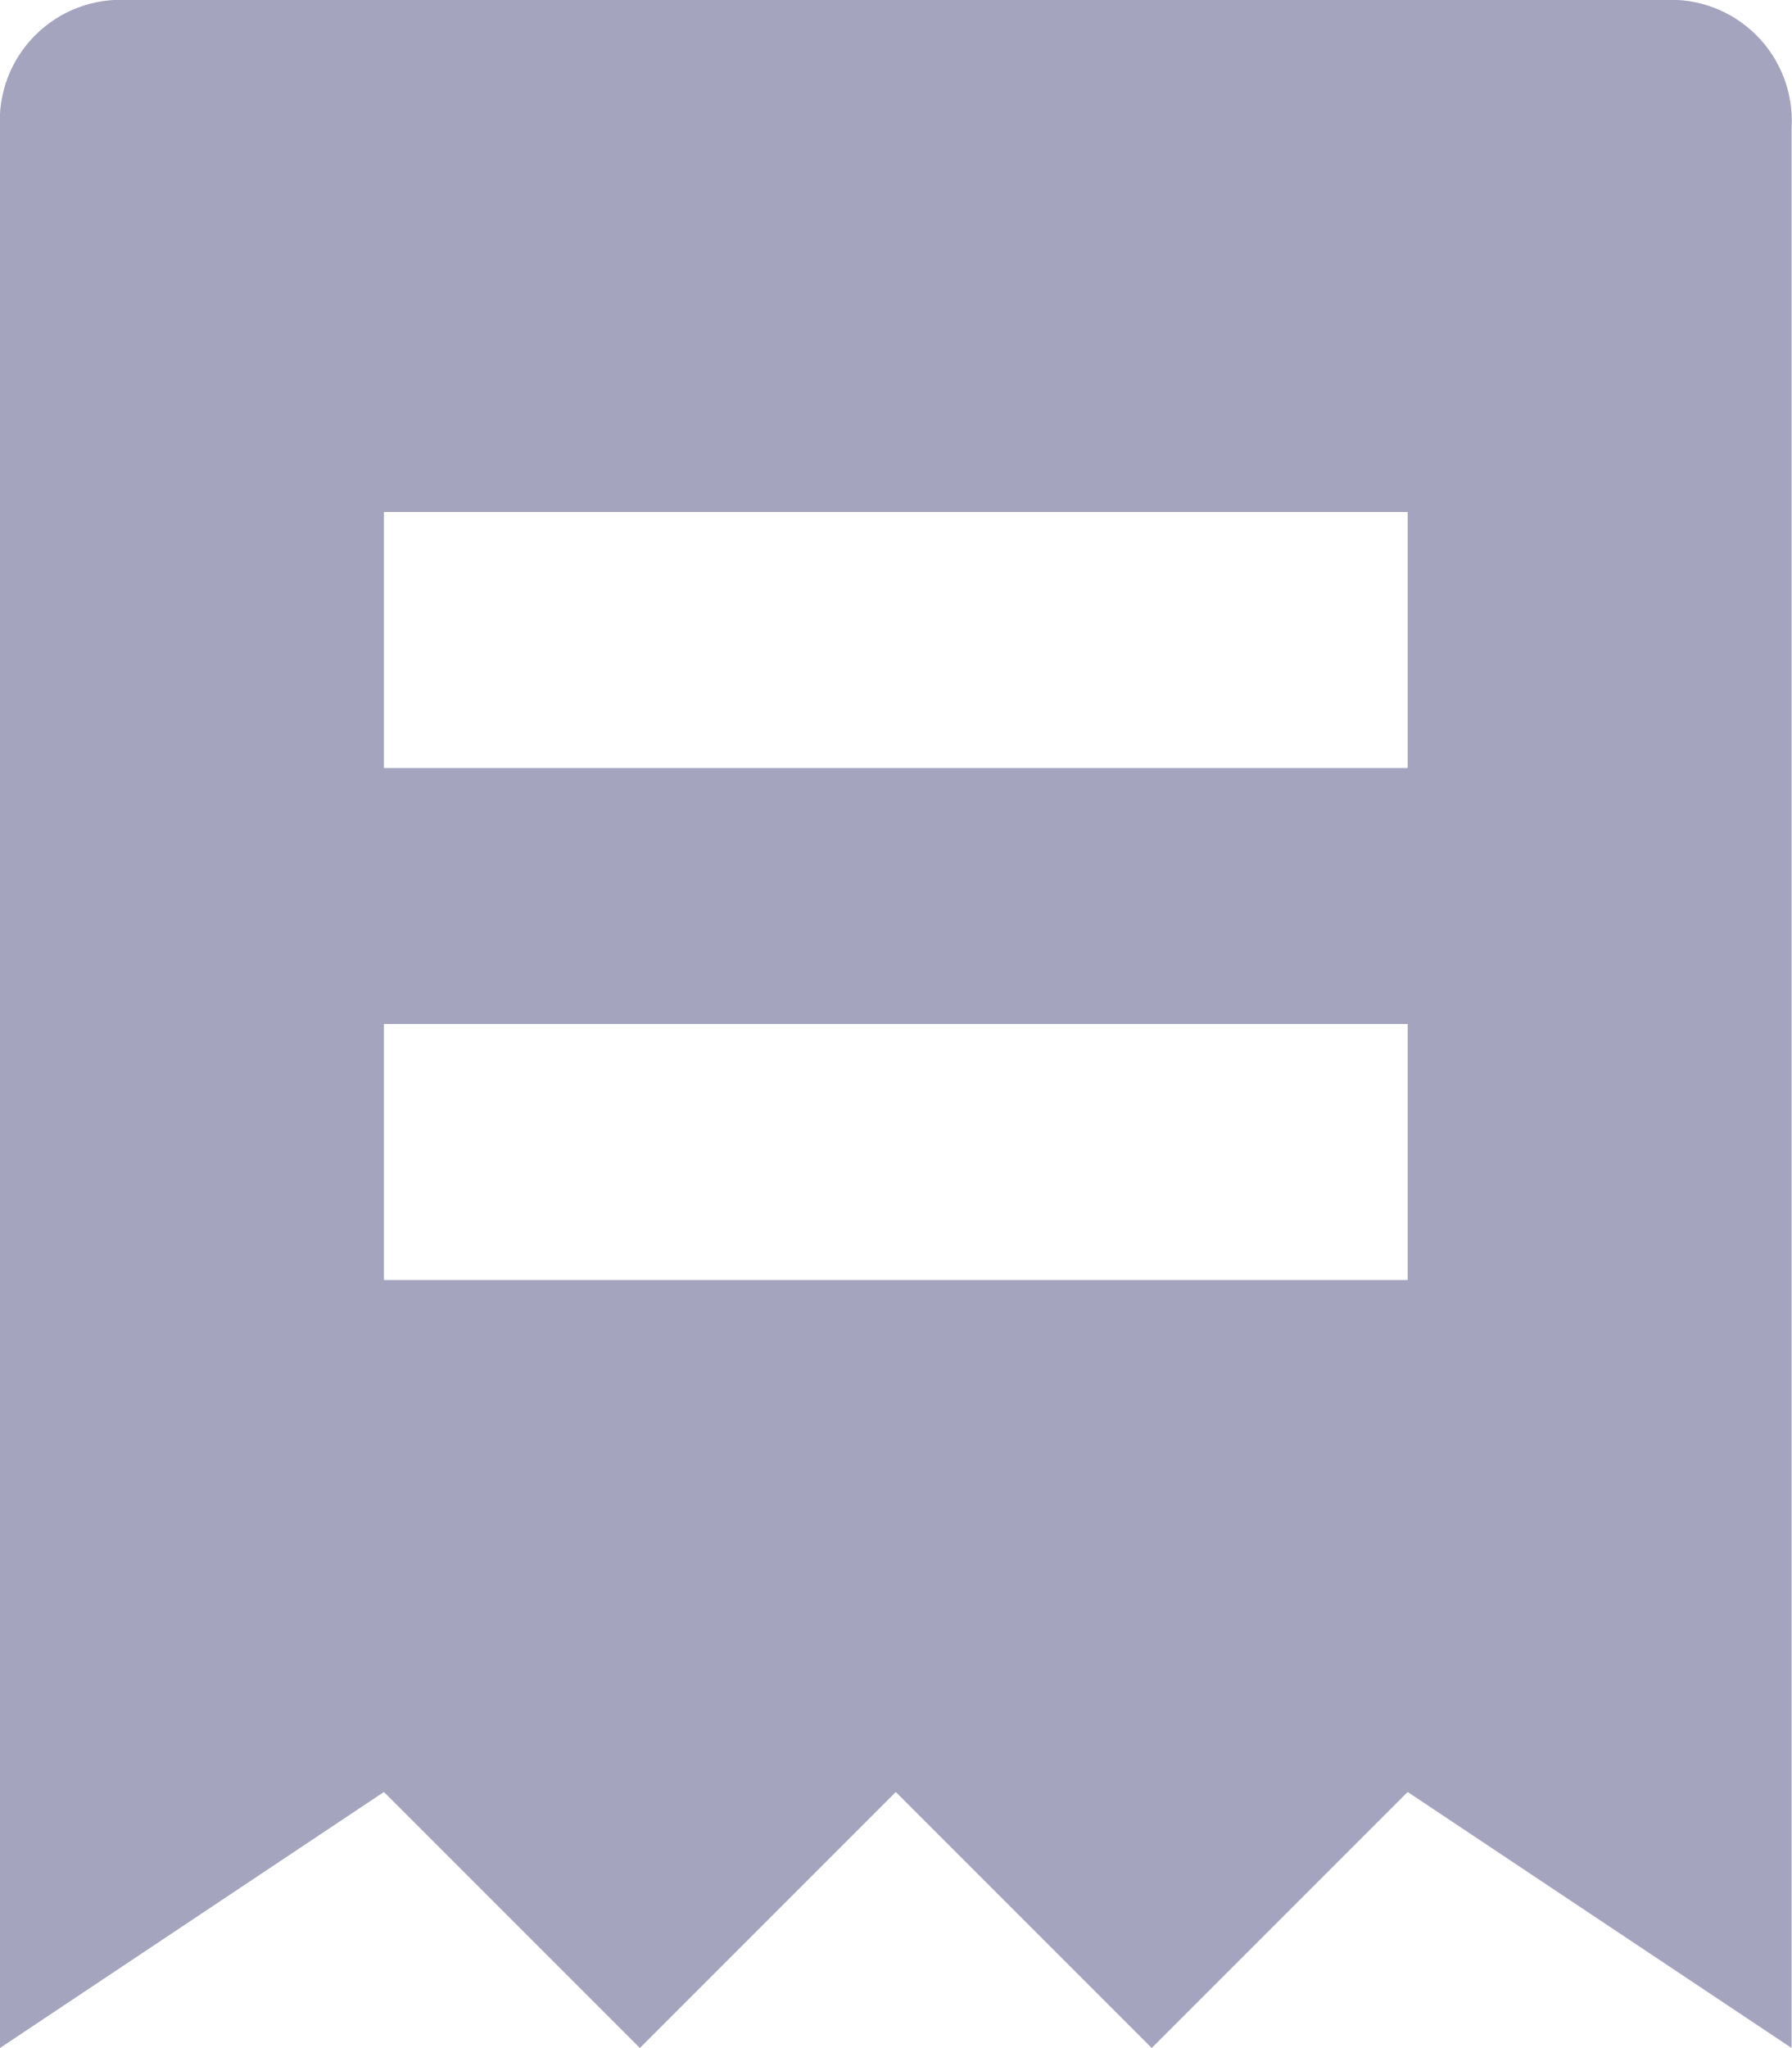
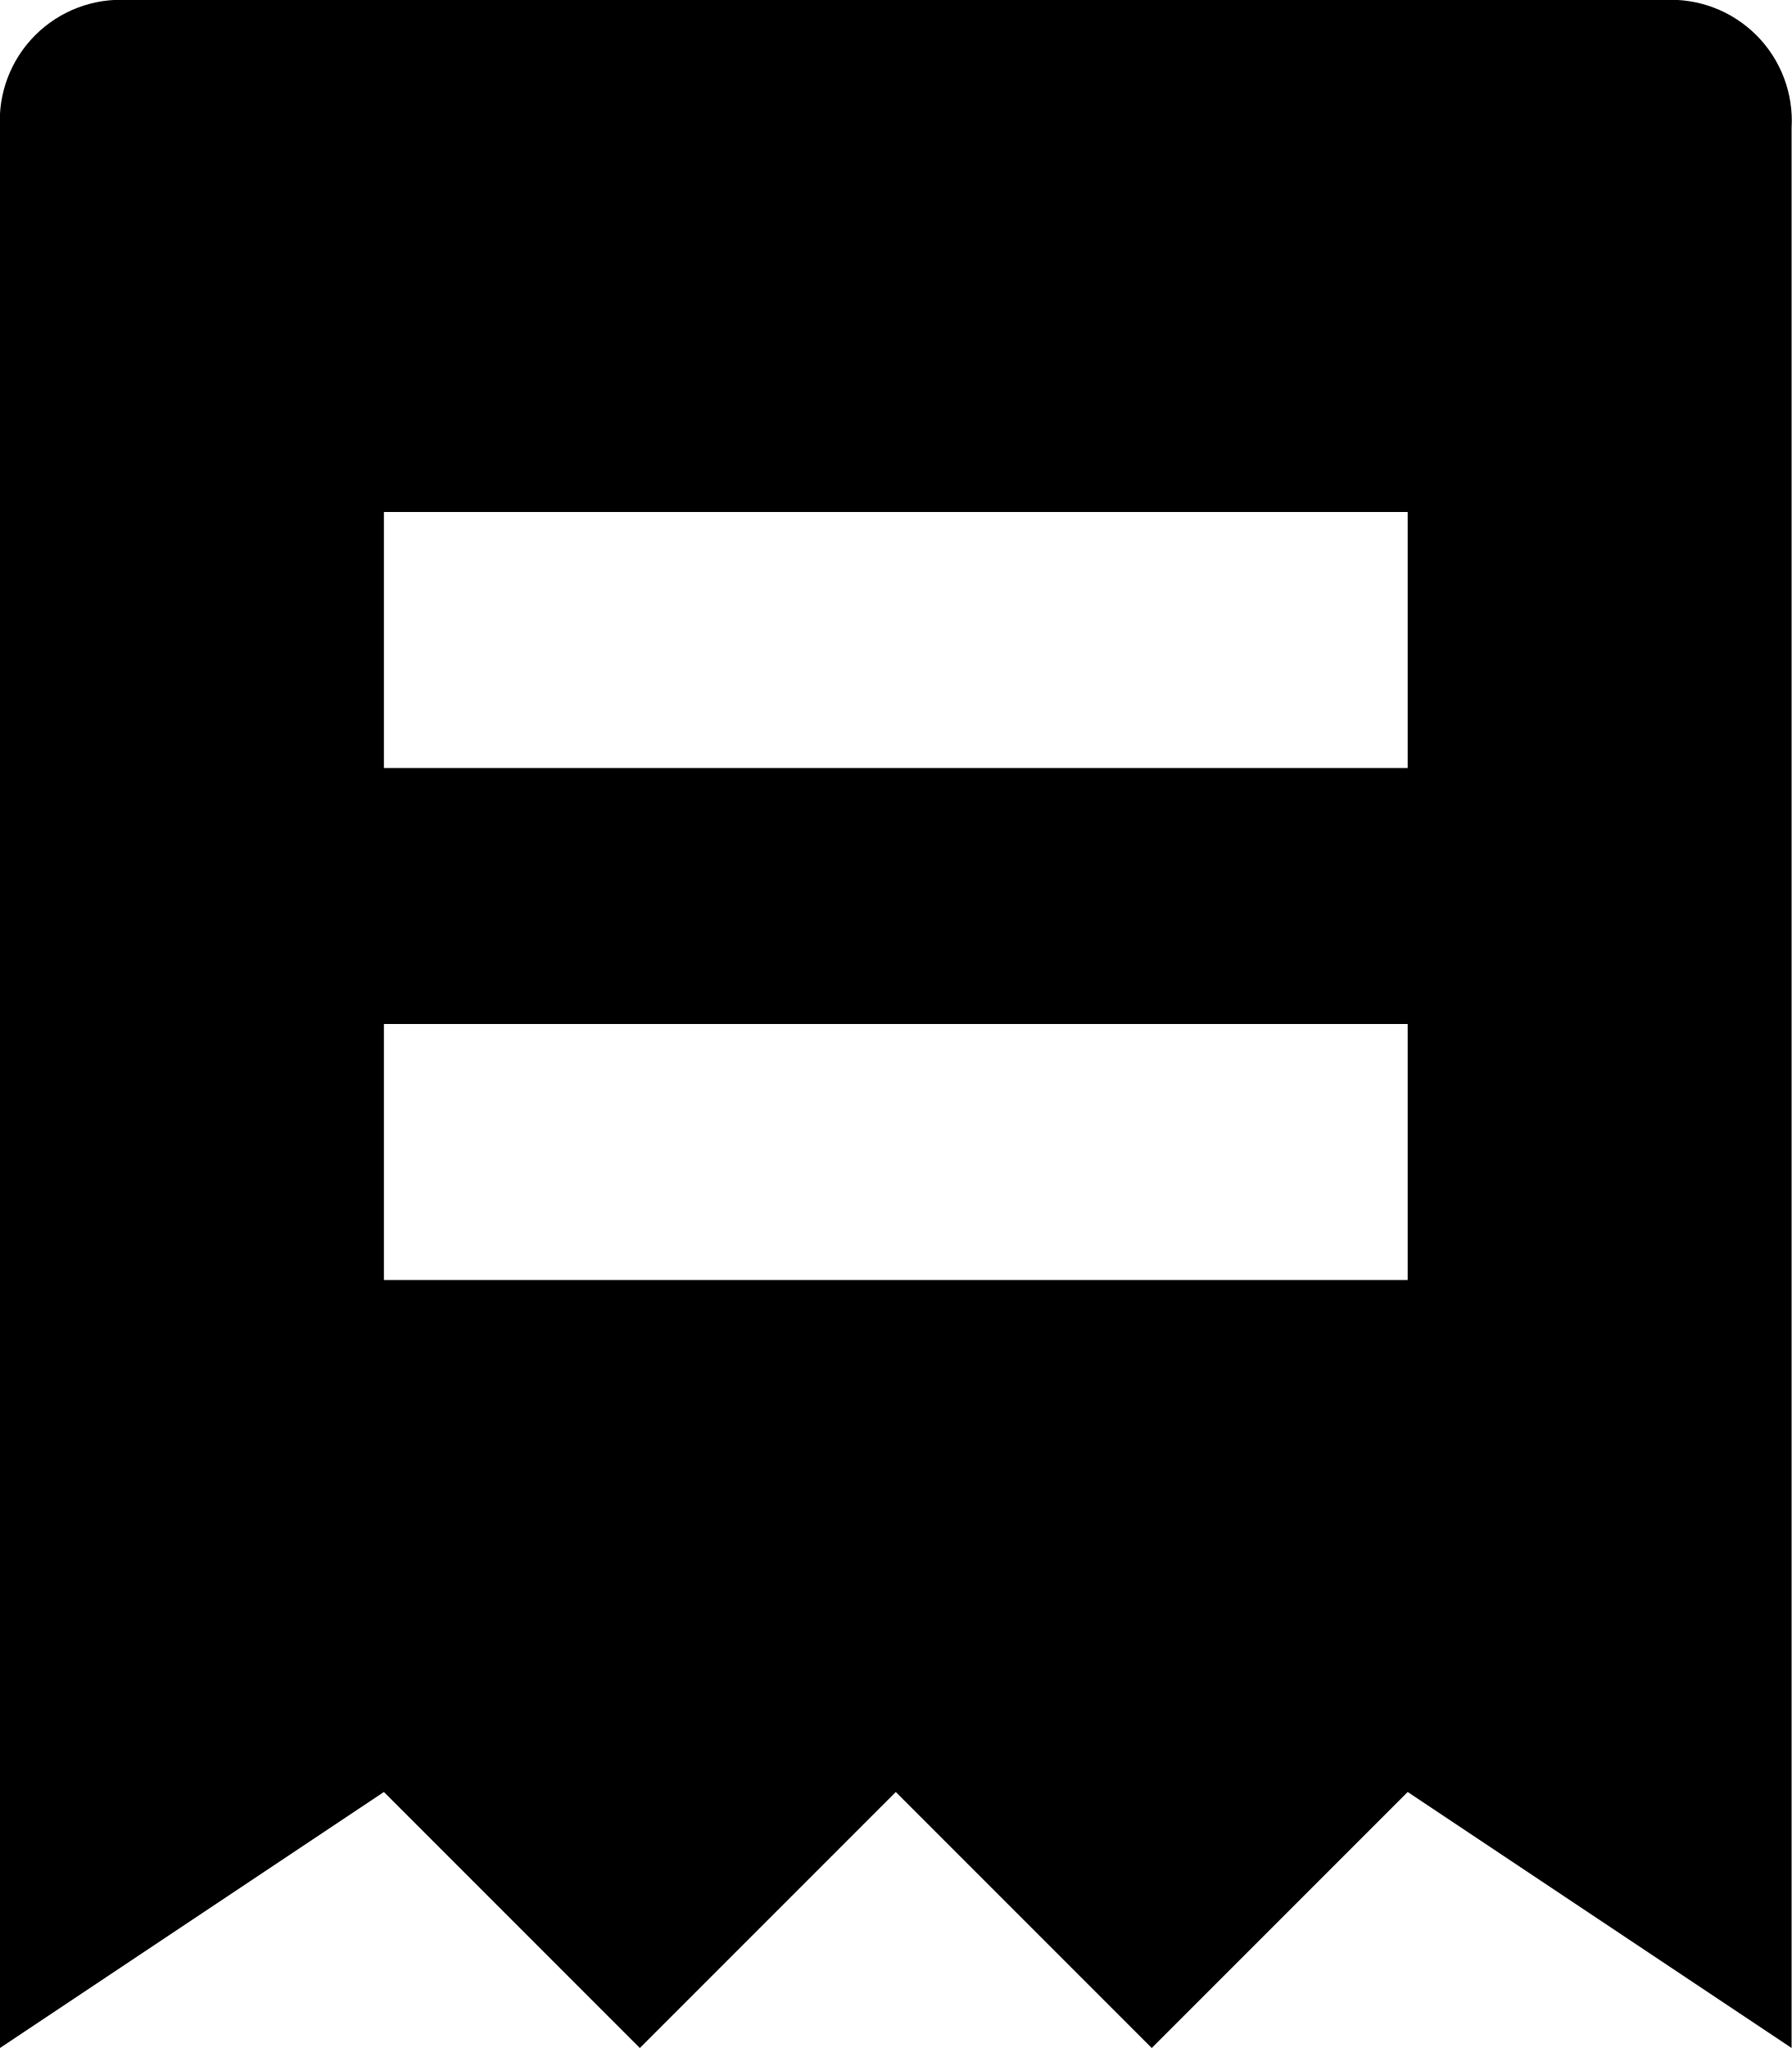
<svg xmlns="http://www.w3.org/2000/svg" viewBox="0 0 14 16">
  <defs>
-     <style>.a{fill:#a5a4bf;}</style>
+     <style>.a{fill:currentColor;}</style>
  </defs>
  <path class="a" d="M14,0H2A.945.945,0,0,0,1,1V16l3-2,2,2,2-2,2,2,2-2,3,2V1A.945.945,0,0,0,14,0ZM12,10H4V8h8Zm0-4H4V4h8Z" transform="translate(-1)" />
</svg>
